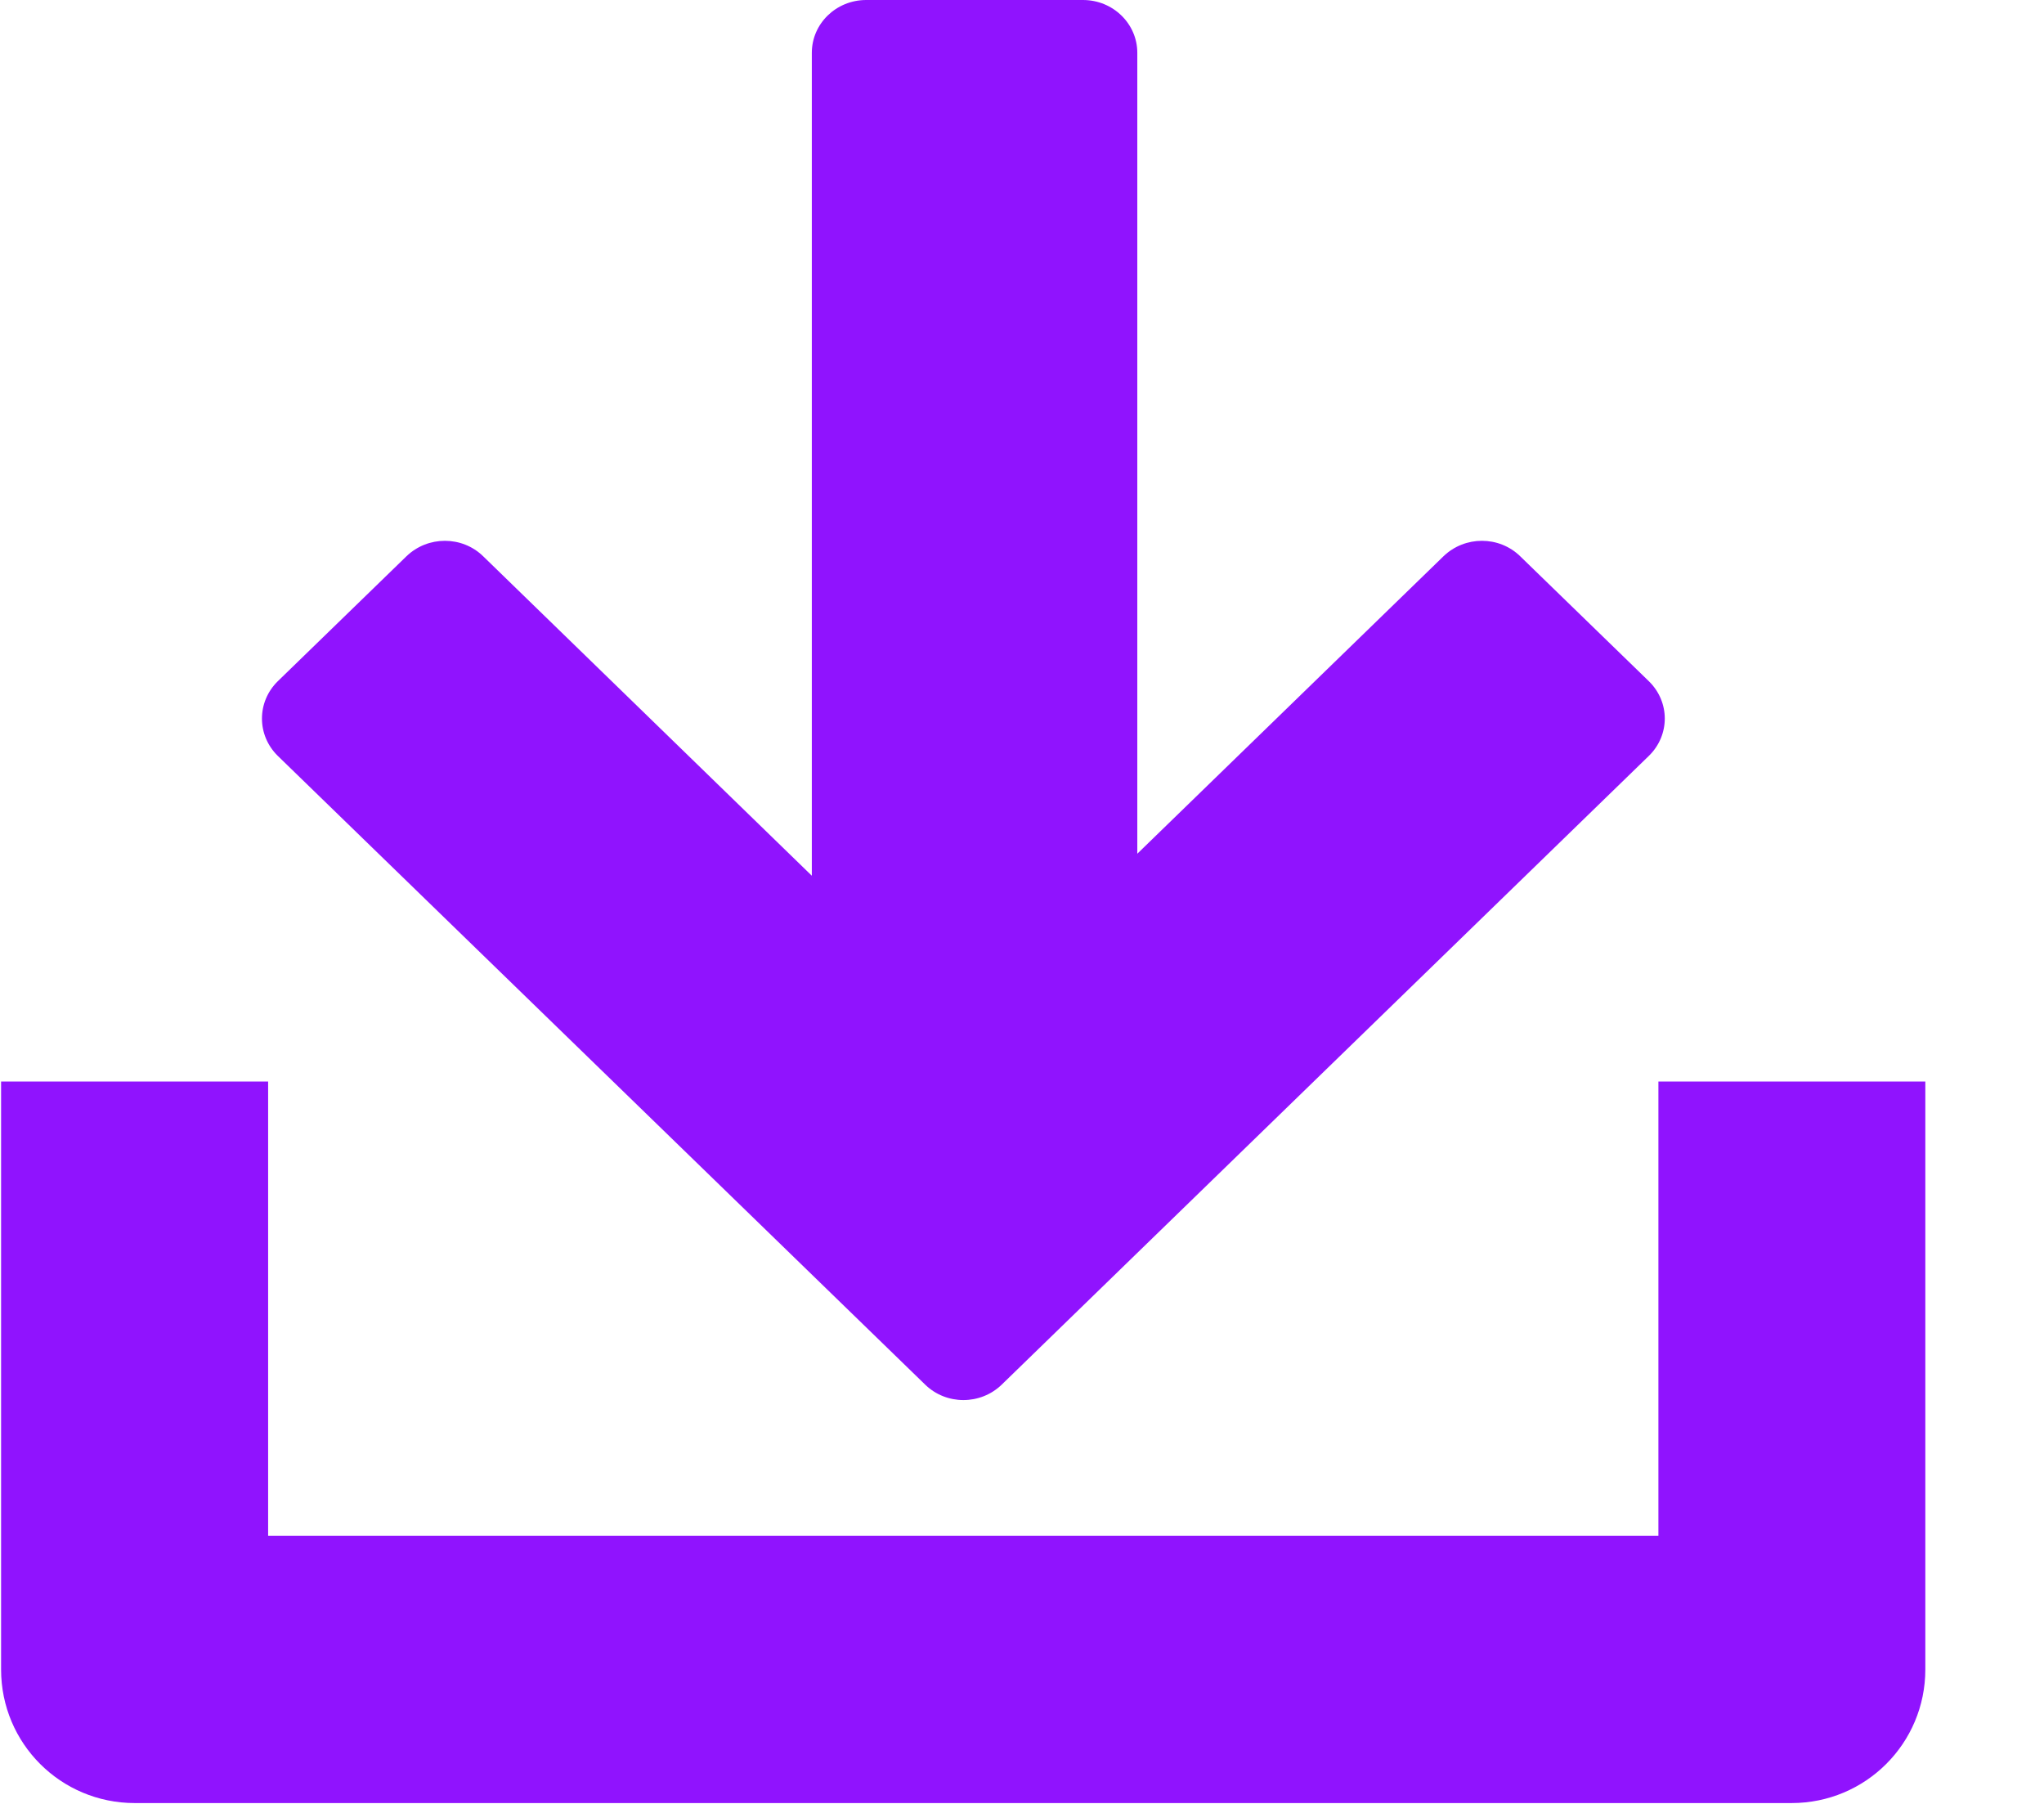
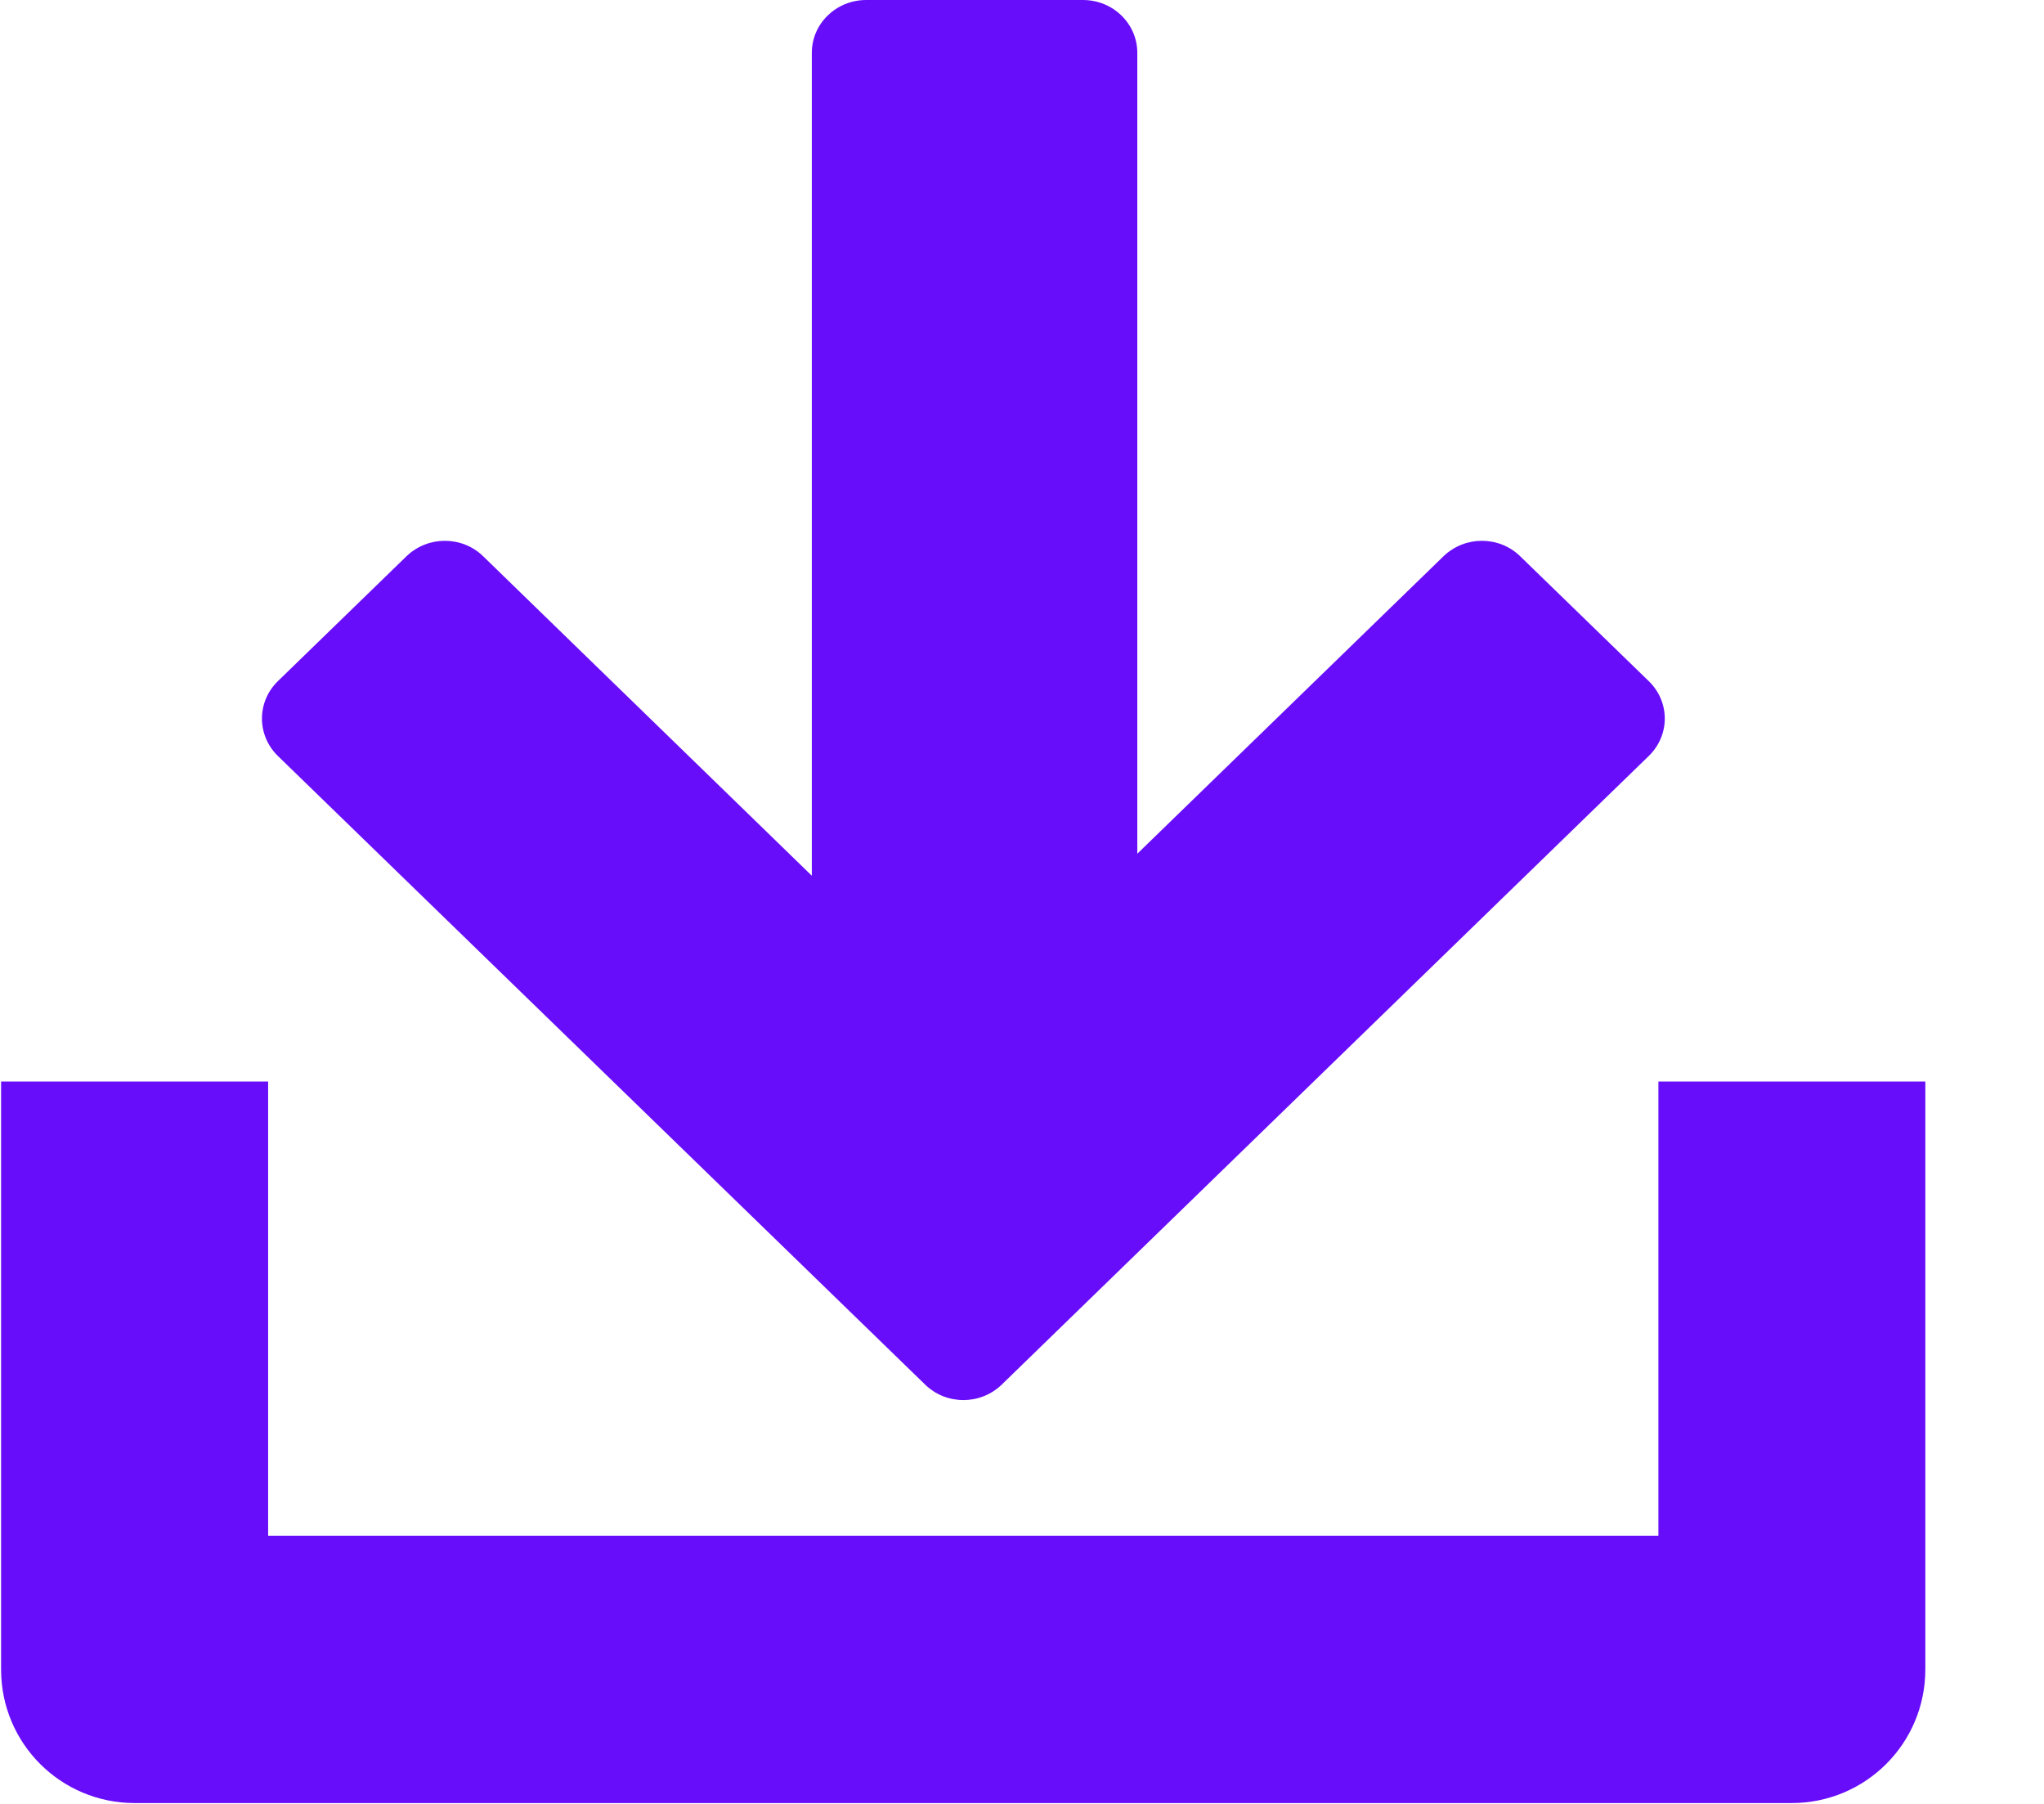
<svg xmlns="http://www.w3.org/2000/svg" width="17px" height="15px" viewBox="0 0 17 15" version="1.1">
  <defs />
  <g id="Page-1" stroke="none" stroke-width="1" fill="none" fill-rule="evenodd">
-     <g id="Google-Chrome---Modal,-Returned-Results" transform="translate(-812, -451)" fill="#9013FE" fill-rule="nonzero">
+     <g id="Google-Chrome---Modal,-Returned-Results" transform="translate(-812, -451)" fill="#680dfa" fill-rule="nonzero">
      <g id="download-(1)" transform="translate(812, 451)">
        <path d="M7.694,11.513 C7.87,11.685 8.155,11.685 8.332,11.513 L13.714,6.285 C13.89,6.113 13.89,5.837 13.714,5.665 L12.644,4.626 C12.468,4.454 12.183,4.454 12.005,4.626 L9.459,7.099 L9.459,0.439 C9.459,0.198 9.258,0 9.007,0 L7.204,0 C6.955,0 6.752,0.196 6.752,0.439 L6.752,7.282 L4.019,4.626 C3.843,4.454 3.558,4.454 3.38,4.626 L2.31,5.665 C2.135,5.837 2.135,6.113 2.31,6.285 L7.694,11.513 Z M13.793,8.993 L13.793,12.77 L2.23,12.77 L2.23,8.993 L0.009,8.993 L0.009,13.882 C0.009,14.497 0.505,14.993 1.121,14.993 L14.901,14.993 C15.516,14.993 16.013,14.497 16.013,13.882 L16.013,8.993 L13.793,8.993 Z" id="Shape" />
      </g>
    </g>
  </g>
</svg>
